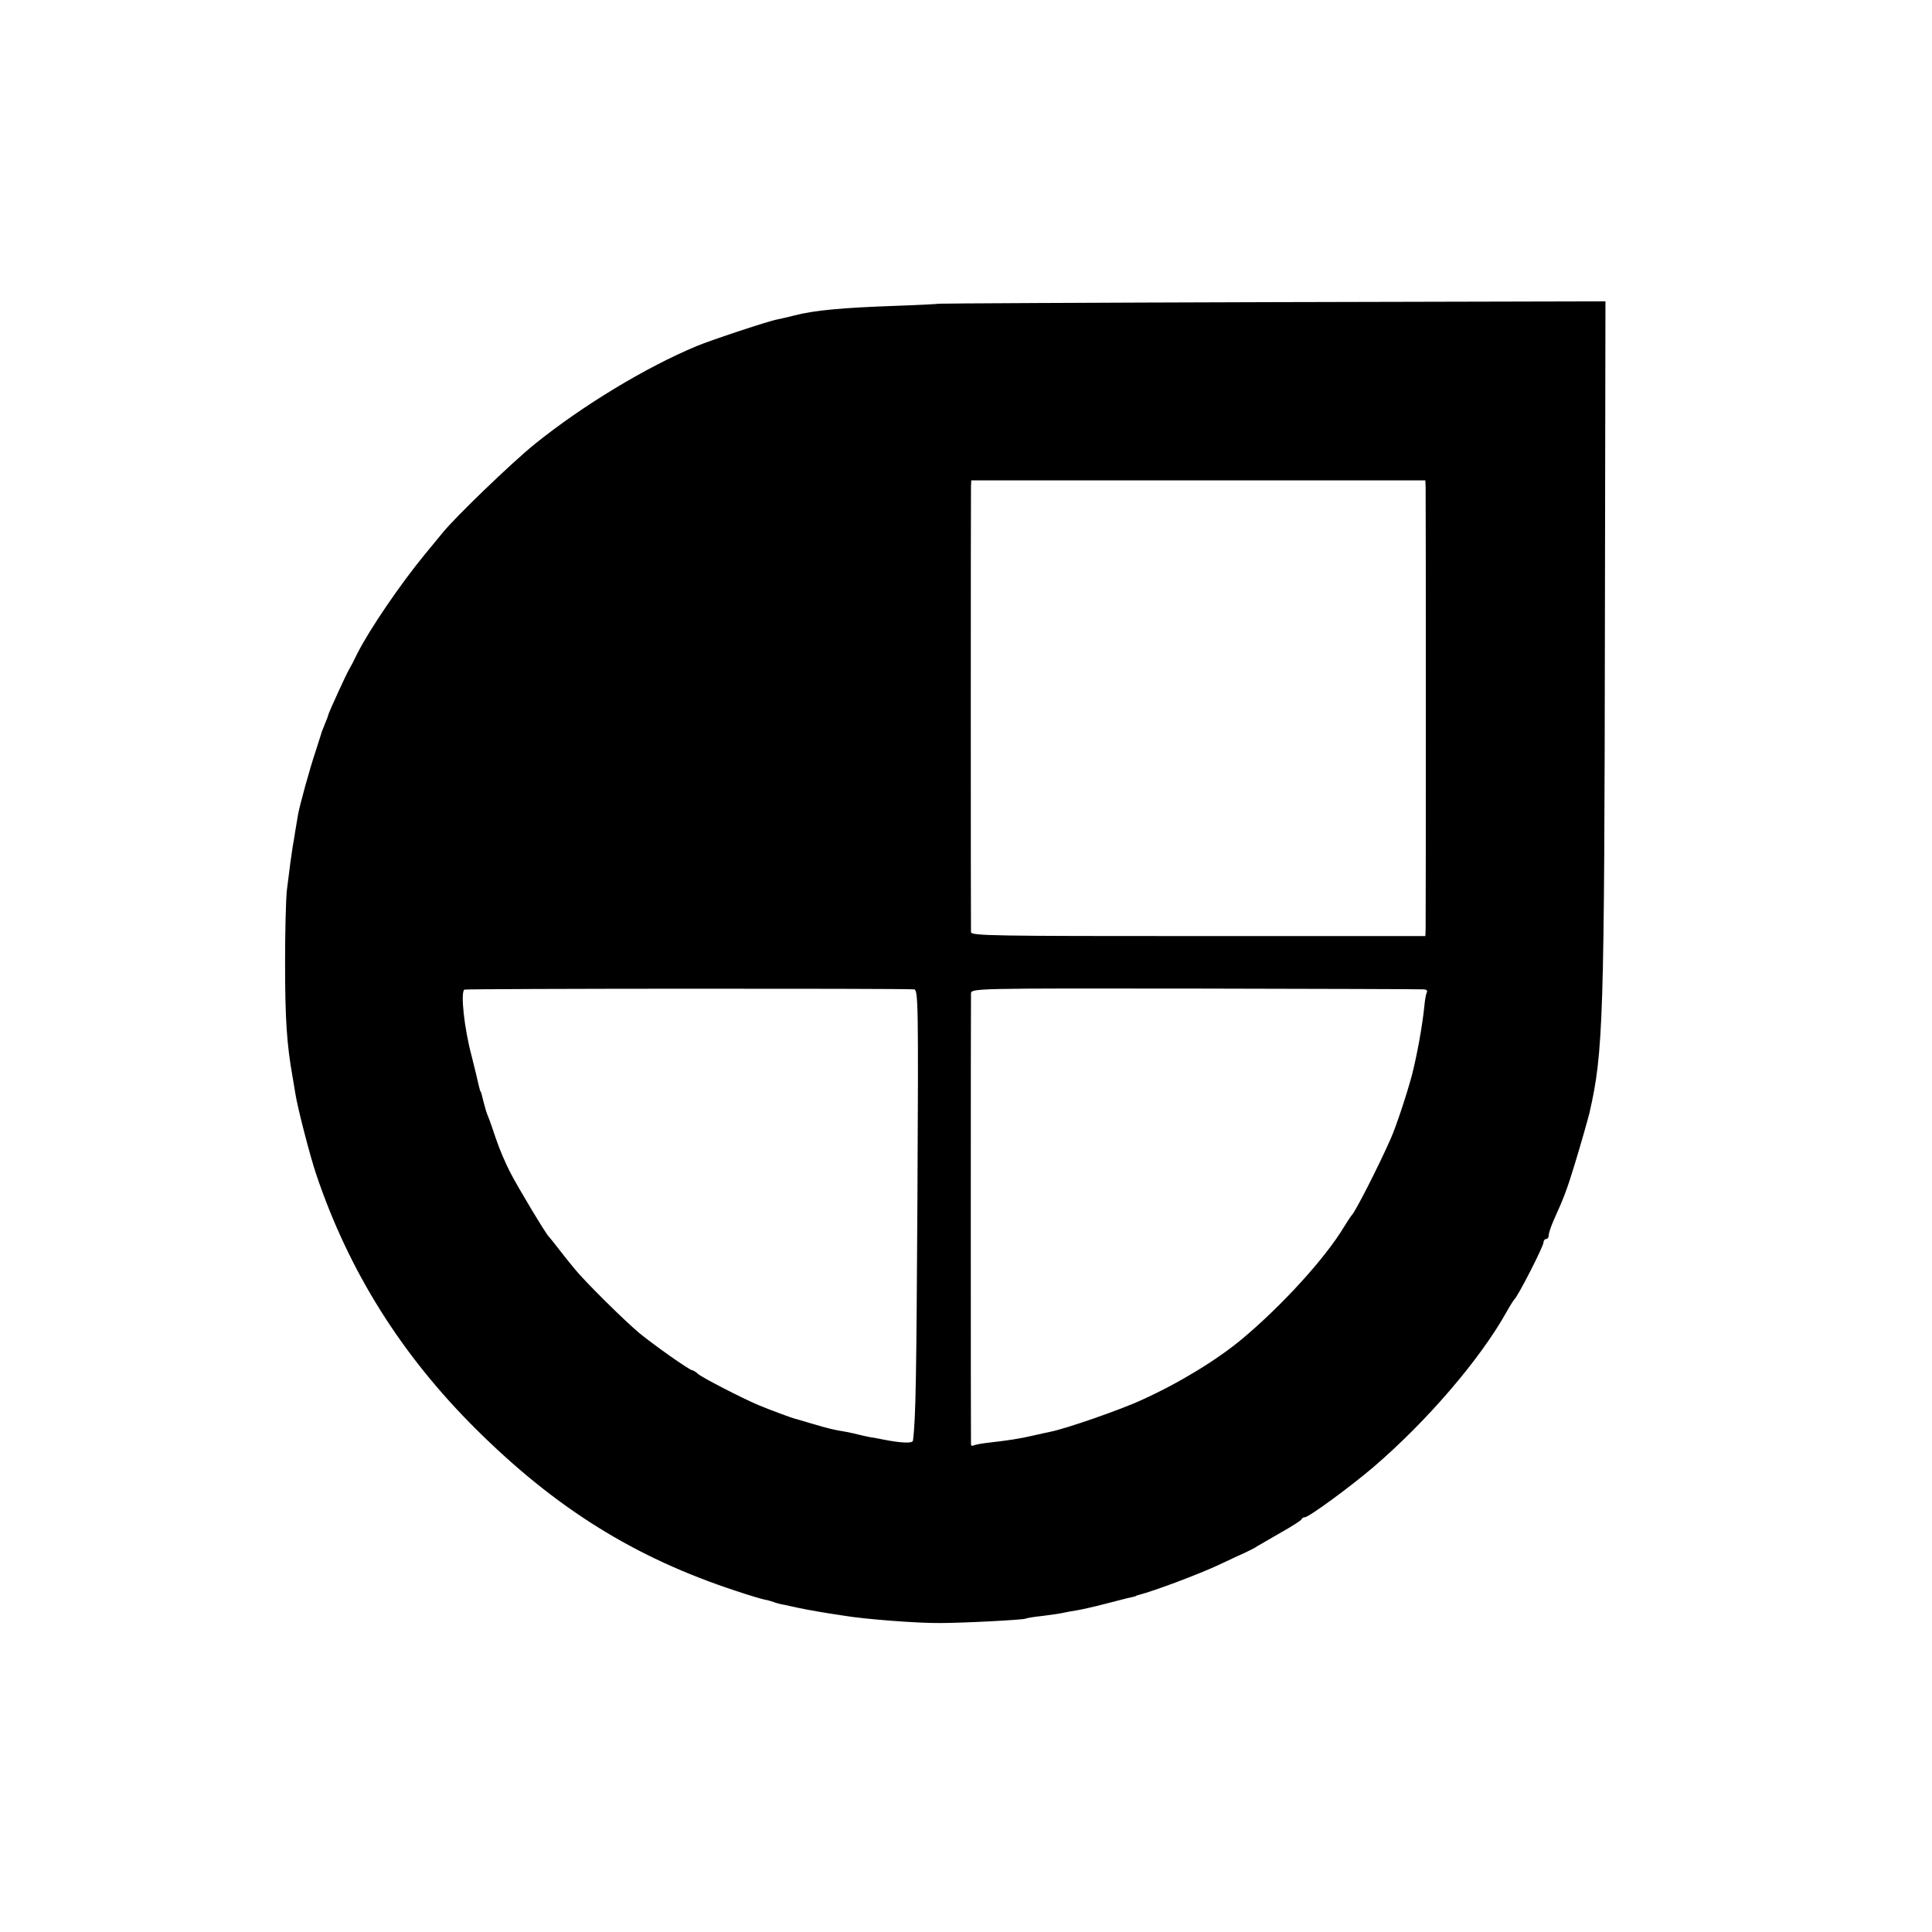
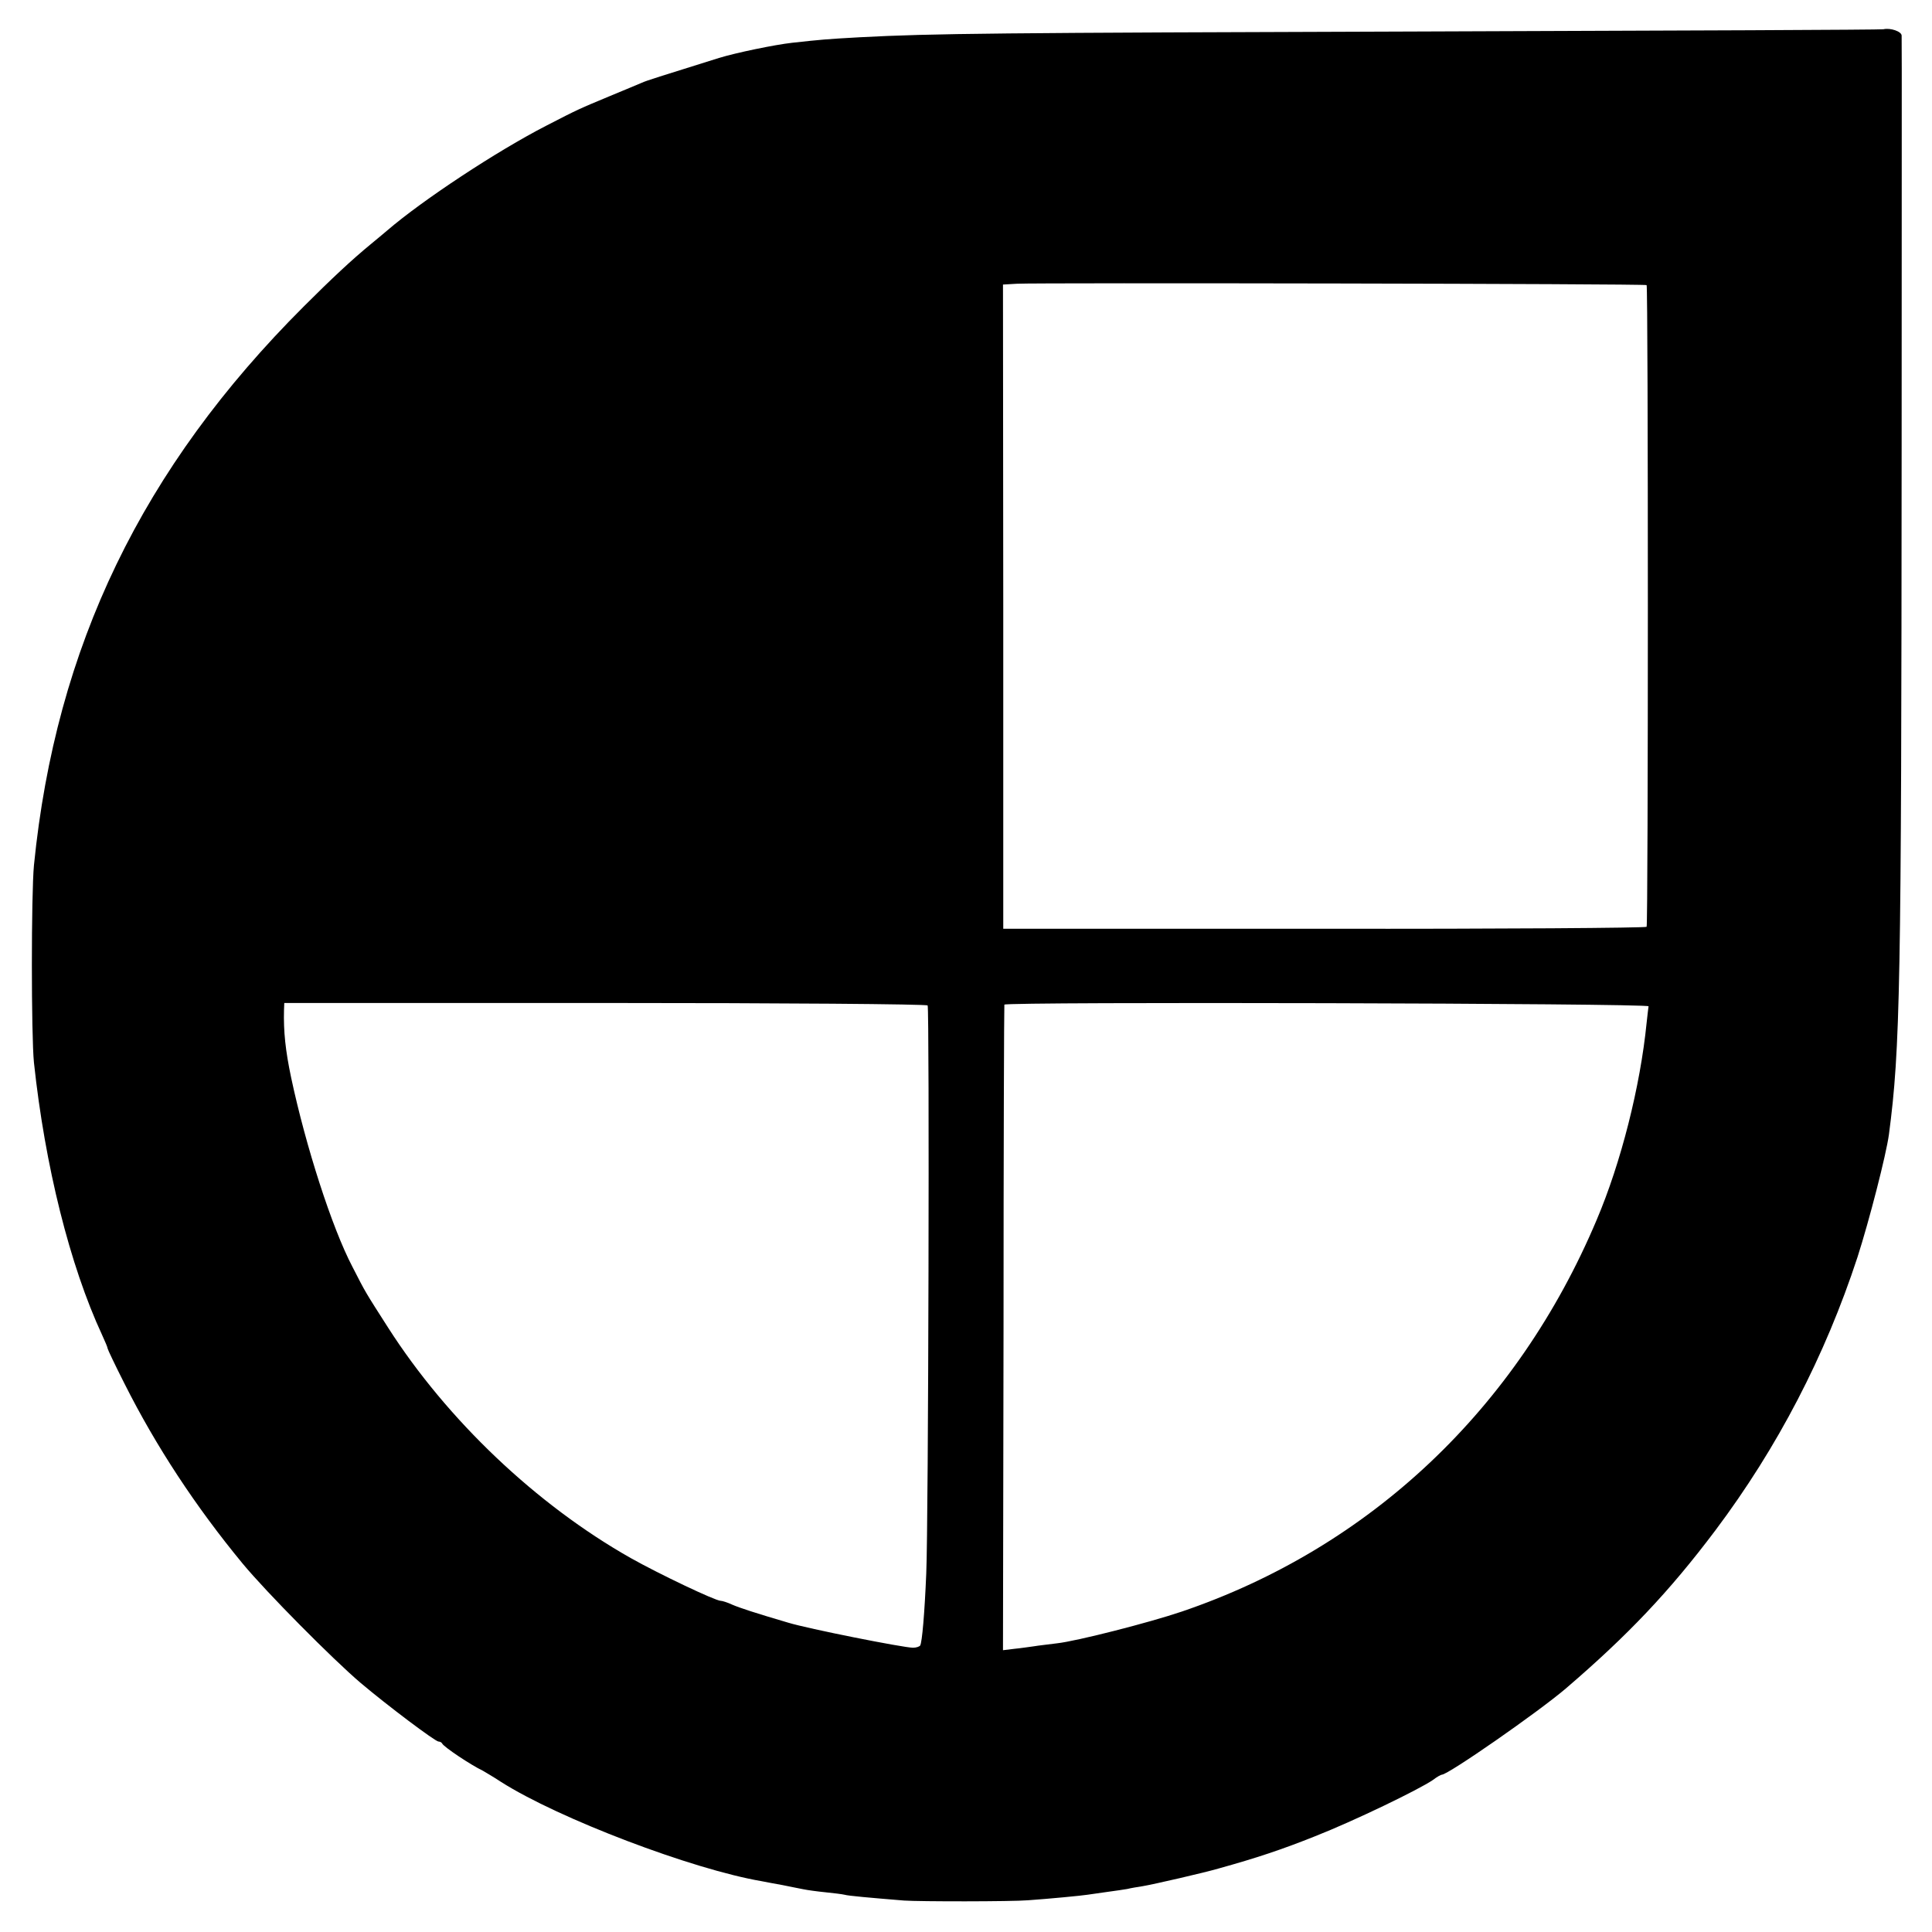
- <svg xmlns="http://www.w3.org/2000/svg" version="1.0" width="736pt" height="736pt" viewBox="0 0 736 736" preserveAspectRatio="xMidYMid meet">
-   <g transform="translate(0,736) scale(0.1,-0.1)" fill="#000000" stroke="none">
-     <path d="M3576 6203 c-1 -1 -74 -5 -161 -8 -204 -7 -314 -17 -390 -37 -22 -6 -51 -12 -64 -15 -31 -5 -253 -79 -306 -101 -195 -81 -437 -228 -617 -373 -89 -72 -306 -281 -353 -340 -11 -13 -40 -49 -65 -79 -94 -114 -212 -287 -259 -380 -12 -25 -26 -52 -31 -60 -10 -16 -80 -169 -80 -175 0 -2 -5 -16 -12 -32 -6 -15 -12 -30 -13 -33 0 -3 -11 -34 -22 -70 -23 -68 -62 -210 -68 -245 -2 -11 -6 -38 -10 -60 -3 -22 -8 -49 -10 -60 -4 -25 -12 -82 -22 -165 -4 -36 -7 -159 -7 -275 0 -214 6 -312 29 -440 4 -22 8 -49 10 -60 8 -53 56 -239 80 -310 124 -367 323 -686 609 -970 303 -301 604 -489 988 -615 50 -17 101 -32 112 -34 12 -2 28 -7 36 -10 8 -3 26 -8 40 -10 14 -3 36 -8 50 -11 14 -3 50 -10 80 -15 30 -5 73 -12 95 -15 76 -13 281 -29 365 -28 87 0 321 12 328 17 4 2 32 7 63 10 31 4 67 9 80 12 13 3 35 7 49 9 14 2 64 13 110 25 47 12 92 24 100 25 8 2 16 4 18 5 1 2 5 3 10 4 61 16 227 78 308 116 38 18 83 39 99 46 17 8 37 18 45 24 8 5 49 28 90 52 41 23 77 46 78 50 2 5 8 8 13 8 15 0 173 116 261 191 204 175 405 409 506 589 14 25 28 47 31 50 14 12 111 202 111 217 0 7 5 13 10 13 6 0 10 7 10 15 0 8 9 34 19 57 39 86 50 115 80 213 25 82 50 171 56 195 53 232 57 350 59 1893 l2 1199 -1269 -3 c-697 -2 -1269 -5 -1271 -6z m1855 -701 c1 -35 1 -1637 0 -1678 l-1 -30 -865 0 c-778 0 -865 1 -866 15 -1 21 -1 1669 0 1698 l1 23 865 0 865 0 1 -28z m-1949 -1911 c16 -1 17 -53 13 -793 -4 -678 -6 -840 -17 -926 -1 -11 -42 -10 -113 4 -11 2 -33 7 -50 9 -16 3 -37 8 -45 10 -8 2 -28 7 -45 10 -54 9 -69 13 -130 31 -33 10 -62 18 -65 19 -8 1 -102 36 -140 52 -64 27 -215 105 -231 119 -8 8 -19 14 -22 14 -10 0 -146 96 -202 142 -55 46 -206 195 -245 243 -14 17 -41 50 -60 75 -19 25 -37 47 -40 50 -10 9 -115 183 -147 245 -17 33 -41 89 -53 125 -12 36 -25 74 -30 85 -5 11 -12 34 -16 50 -10 40 -11 45 -14 48 -1 1 -3 9 -5 17 -3 14 -21 89 -29 120 -28 105 -42 240 -27 250 7 4 1652 5 1713 1z m1941 0 c10 0 16 -5 13 -10 -3 -5 -8 -29 -10 -55 -8 -78 -28 -186 -47 -261 -19 -71 -61 -199 -82 -245 -44 -100 -135 -279 -148 -290 -3 -3 -16 -23 -29 -44 -73 -121 -236 -299 -386 -425 -97 -81 -239 -168 -382 -233 -81 -38 -293 -111 -349 -122 -15 -3 -46 -10 -68 -15 -46 -11 -98 -19 -170 -27 -27 -3 -53 -8 -57 -11 -5 -2 -8 -1 -9 4 -1 11 -1 1692 0 1718 1 20 7 20 853 19 469 -1 861 -2 871 -3z" />
+ <svg xmlns="http://www.w3.org/2000/svg" version="1.0" width="700pt" height="700pt" viewBox="0 0 700 700" preserveAspectRatio="xMidYMid meet">
+   <g transform="translate(0,700) scale(0.1,-0.1)" fill="#000000" stroke="none">
+     <path d="M6824 6894 c-5 -2 -747 -5 -1649 -8 -1574 -5 -1793 -7 -2060 -21 -124 -7 -135 -8 -245 -20 -63 -7 -203 -36 -265 -55 -214 -67 -263 -82 -280 -90 -11 -5 -65 -27 -120 -50 -105 -44 -107 -44 -225 -105 -181 -93 -449 -270 -577 -380 -6 -5 -33 -28 -60 -50 -67 -55 -142 -125 -242 -225 -586 -585 -899 -1233 -978 -2025 -10 -104 -10 -618 0 -715 40 -374 130 -735 247 -987 11 -24 20 -45 20 -49 0 -3 27 -60 61 -127 114 -227 258 -446 428 -652 87 -105 325 -345 427 -432 97 -82 271 -213 283 -213 5 0 11 -3 13 -7 5 -12 104 -78 148 -99 8 -5 38 -22 65 -40 209 -133 693 -317 945 -360 14 -3 48 -9 75 -14 28 -6 61 -12 75 -15 14 -3 50 -8 80 -11 30 -3 62 -7 70 -9 13 -4 93 -11 215 -21 56 -4 390 -4 450 1 73 5 198 17 215 20 8 1 40 6 70 10 30 4 64 9 75 11 11 3 36 7 55 10 37 6 224 49 275 64 137 38 230 69 350 117 140 55 376 169 427 204 14 11 29 19 32 19 23 0 348 226 449 312 225 193 375 351 542 573 226 301 398 633 515 990 43 134 104 371 114 445 41 311 45 532 46 2490 0 811 1 1482 0 1491 0 15 -41 29 -66 23z m-858 -927 c6 -6 6 -2316 0 -2325 -3 -4 -528 -8 -1168 -7 l-1163 0 0 1167 -1 1167 51 3 c74 4 2277 0 2281 -5z m-2605 -2610 c7 -10 3 -1876 -5 -2058 -6 -144 -15 -249 -22 -261 -3 -4 -14 -8 -26 -8 -34 0 -382 69 -453 91 -119 35 -174 53 -202 65 -17 8 -36 14 -42 14 -19 0 -223 97 -326 155 -341 193 -664 499 -879 835 -83 130 -80 124 -129 220 -74 141 -169 436 -222 685 -21 99 -28 169 -26 245 l1 26 1163 0 c639 0 1165 -4 1168 -9z m2612 -3 c-1 -6 -4 -33 -7 -60 -23 -231 -93 -507 -181 -714 -289 -685 -821 -1187 -1503 -1419 -118 -40 -380 -107 -452 -115 -30 -4 -68 -8 -85 -11 -16 -2 -48 -7 -70 -9 l-41 -5 2 1167 c0 642 2 1169 3 1172 2 11 2336 5 2334 -6z" />
  </g>
</svg>
